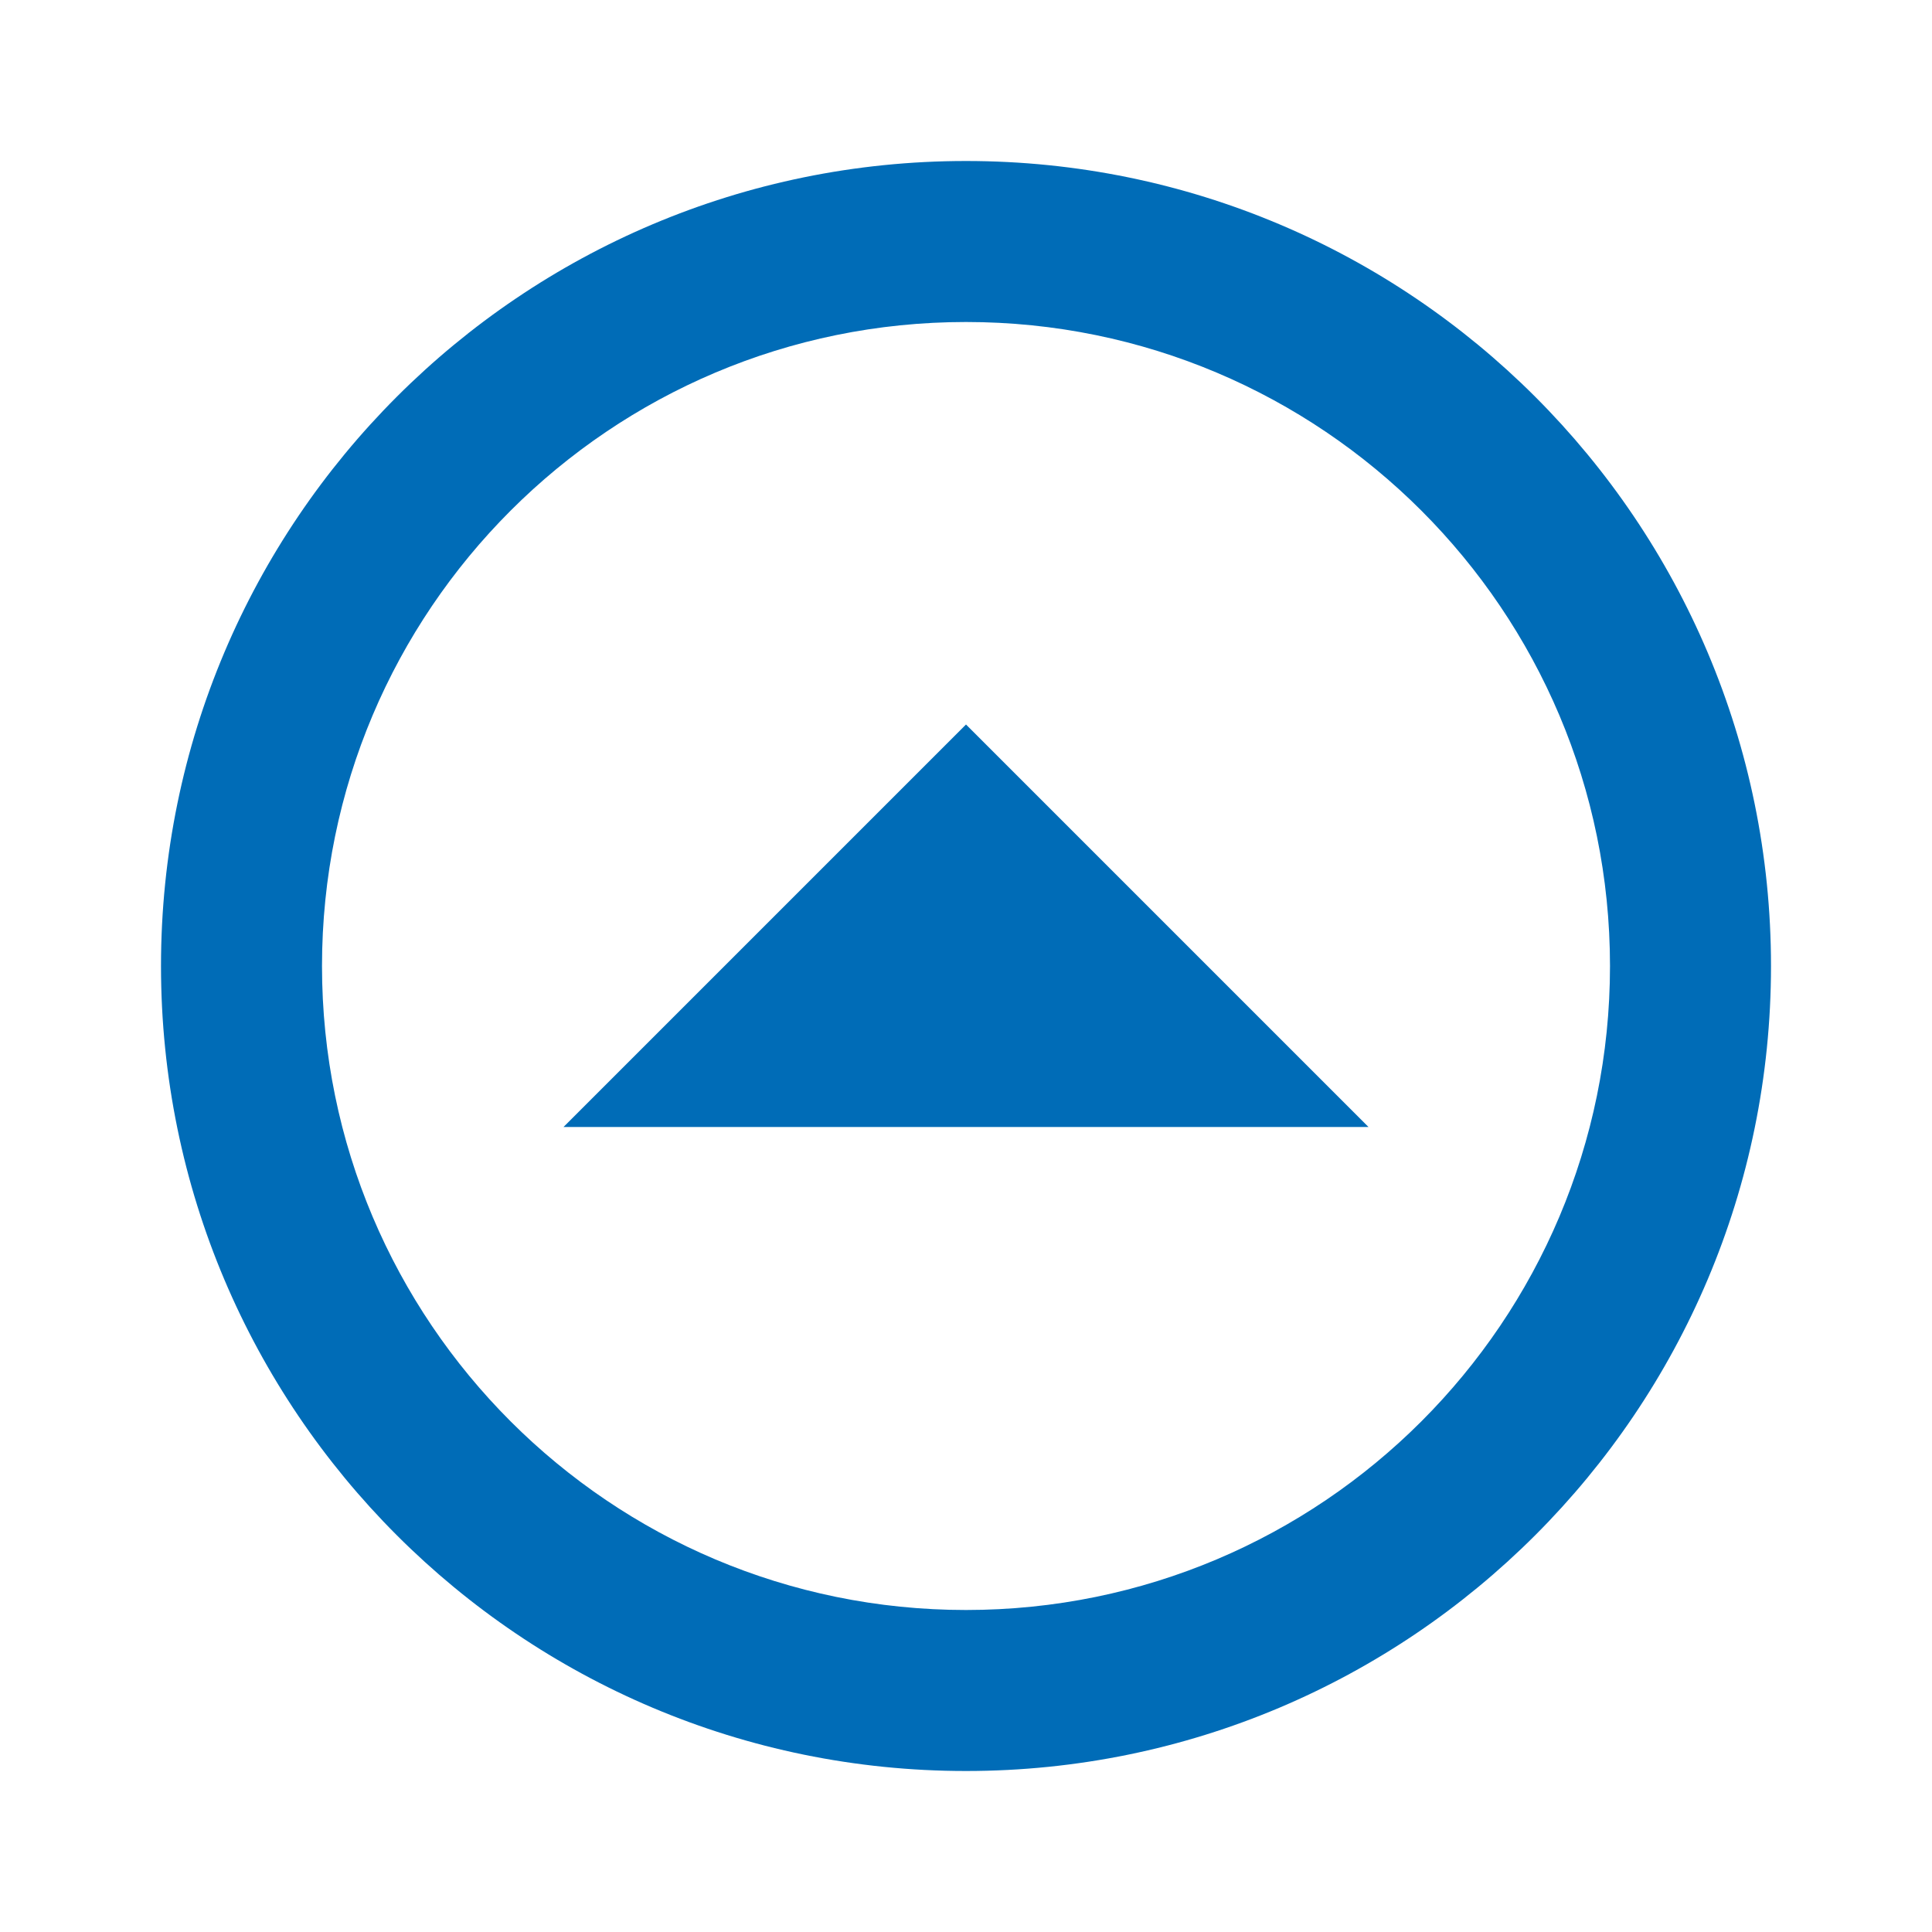
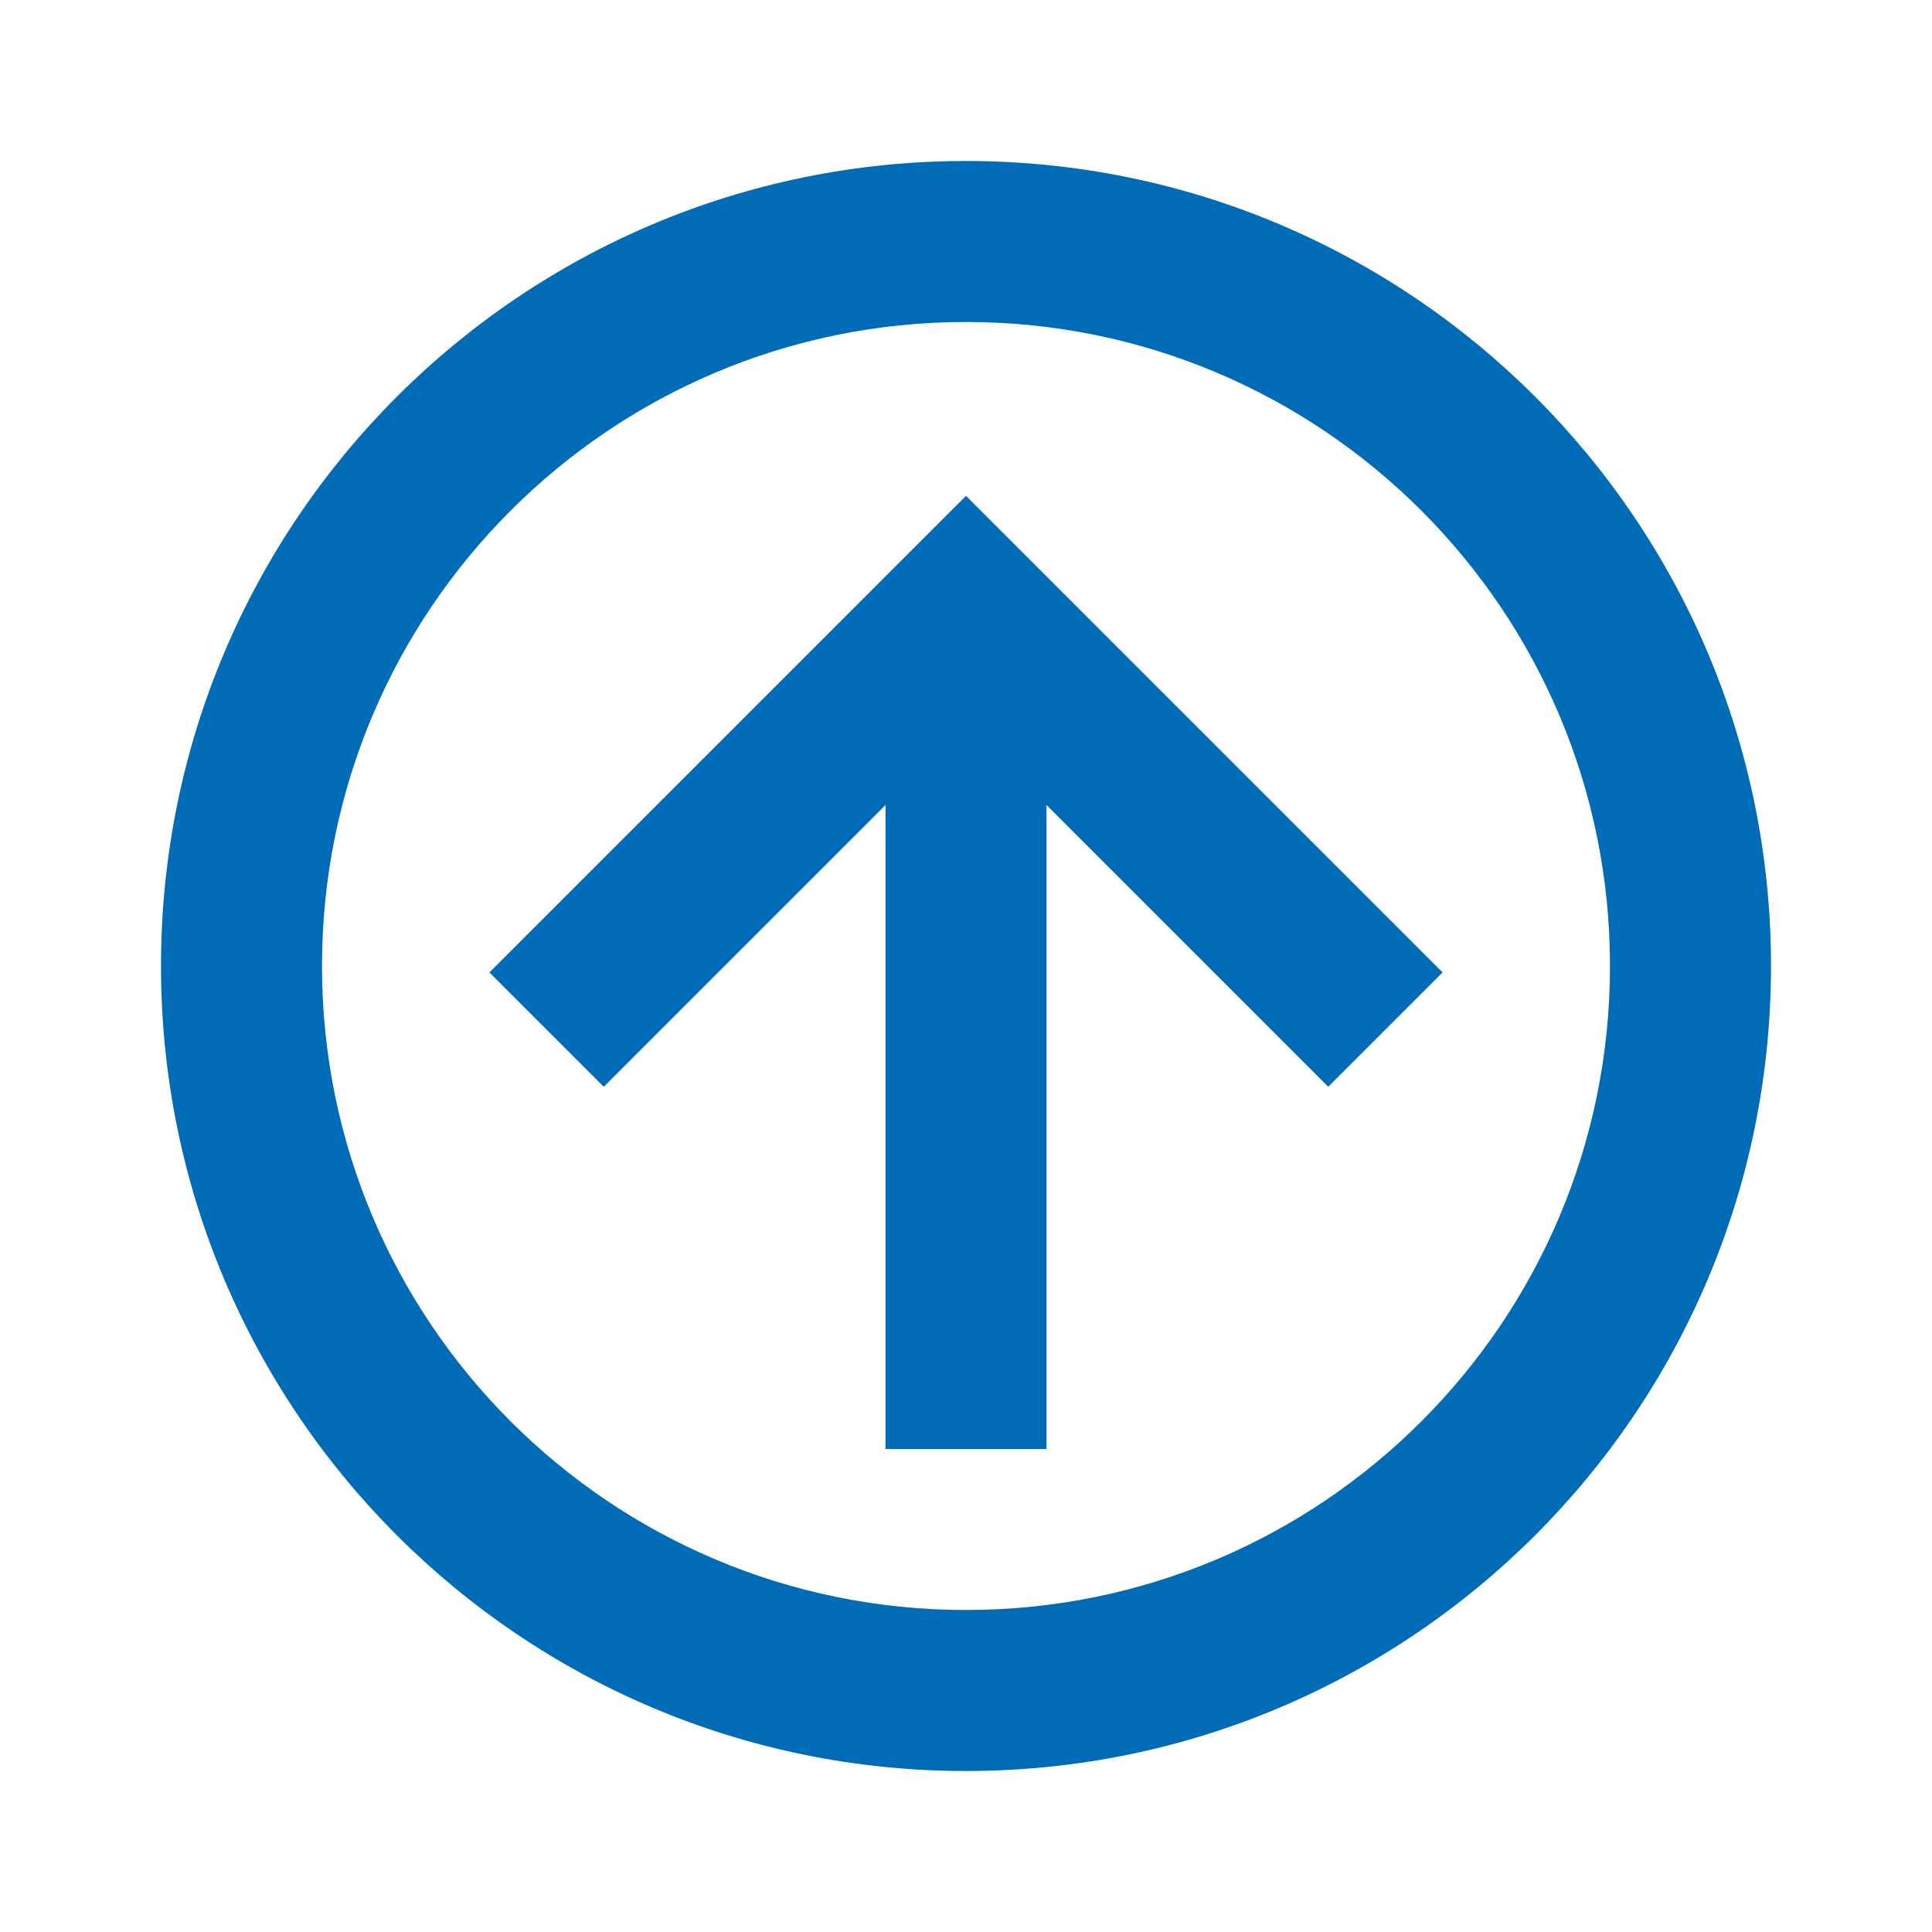
<svg xmlns="http://www.w3.org/2000/svg" version="1.1" width="24" height="24" viewBox="0 0 24 24">
-   <path fill="#006cb7" d="M12,22A10,10 0 0,0 22,12A10,10 0 0,0 12,2A10,10 0 0,0 2,12A10,10 0 0,0 12,22M12,20A8,8 0 0,1 4,12A8,8 0 0,1 12,4A8,8 0 0,1 20,12A8,8 0 0,1 12,20M17,14L12,9L7,14H17Z" />
+   <path fill="#006cb7" d="M13,18H11V10L7.5,13.5L6.08,12.08L12,6.16L17.92,12.08L16.5,13.5L13,10V18M12,2A10,10 0 0,1 22,12A10,10 0 0,1 12,22A10,10 0 0,1 2,12A10,10 0 0,1 12,2M12,4A8,8 0 0,0 4,12A8,8 0 0,0 12,20A8,8 0 0,0 20,12A8,8 0 0,0 12,4Z" />
</svg>
